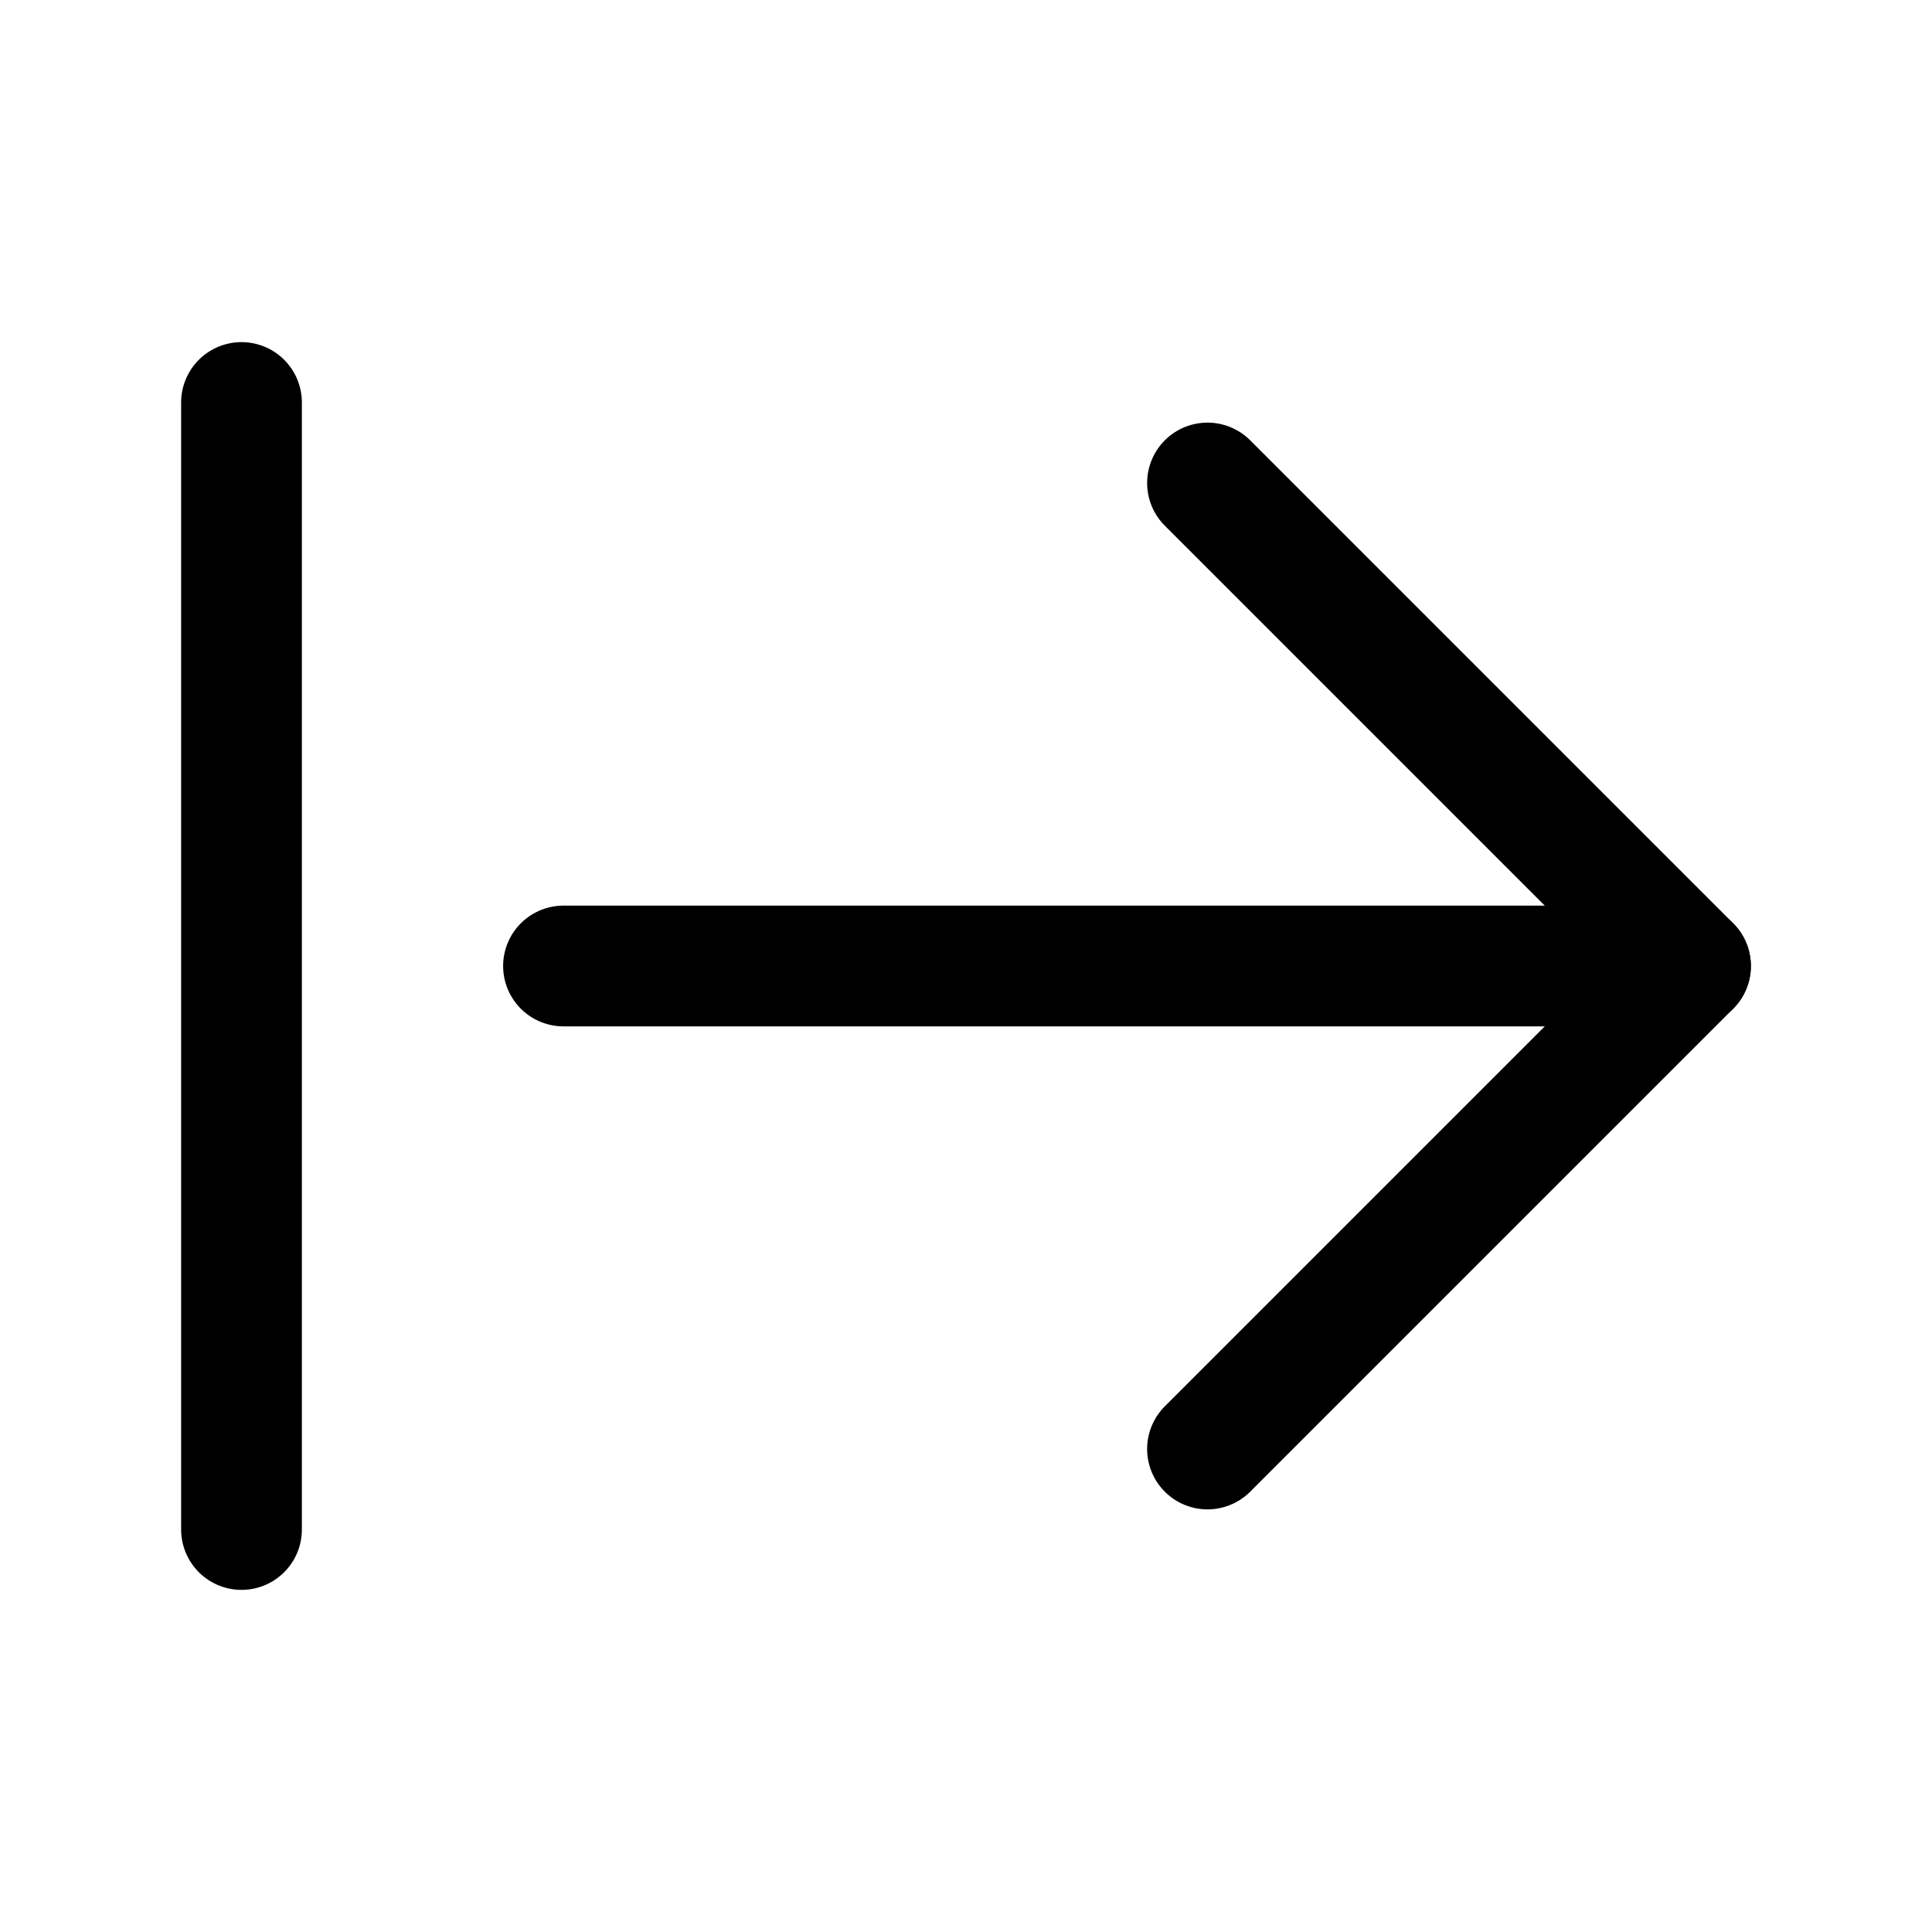
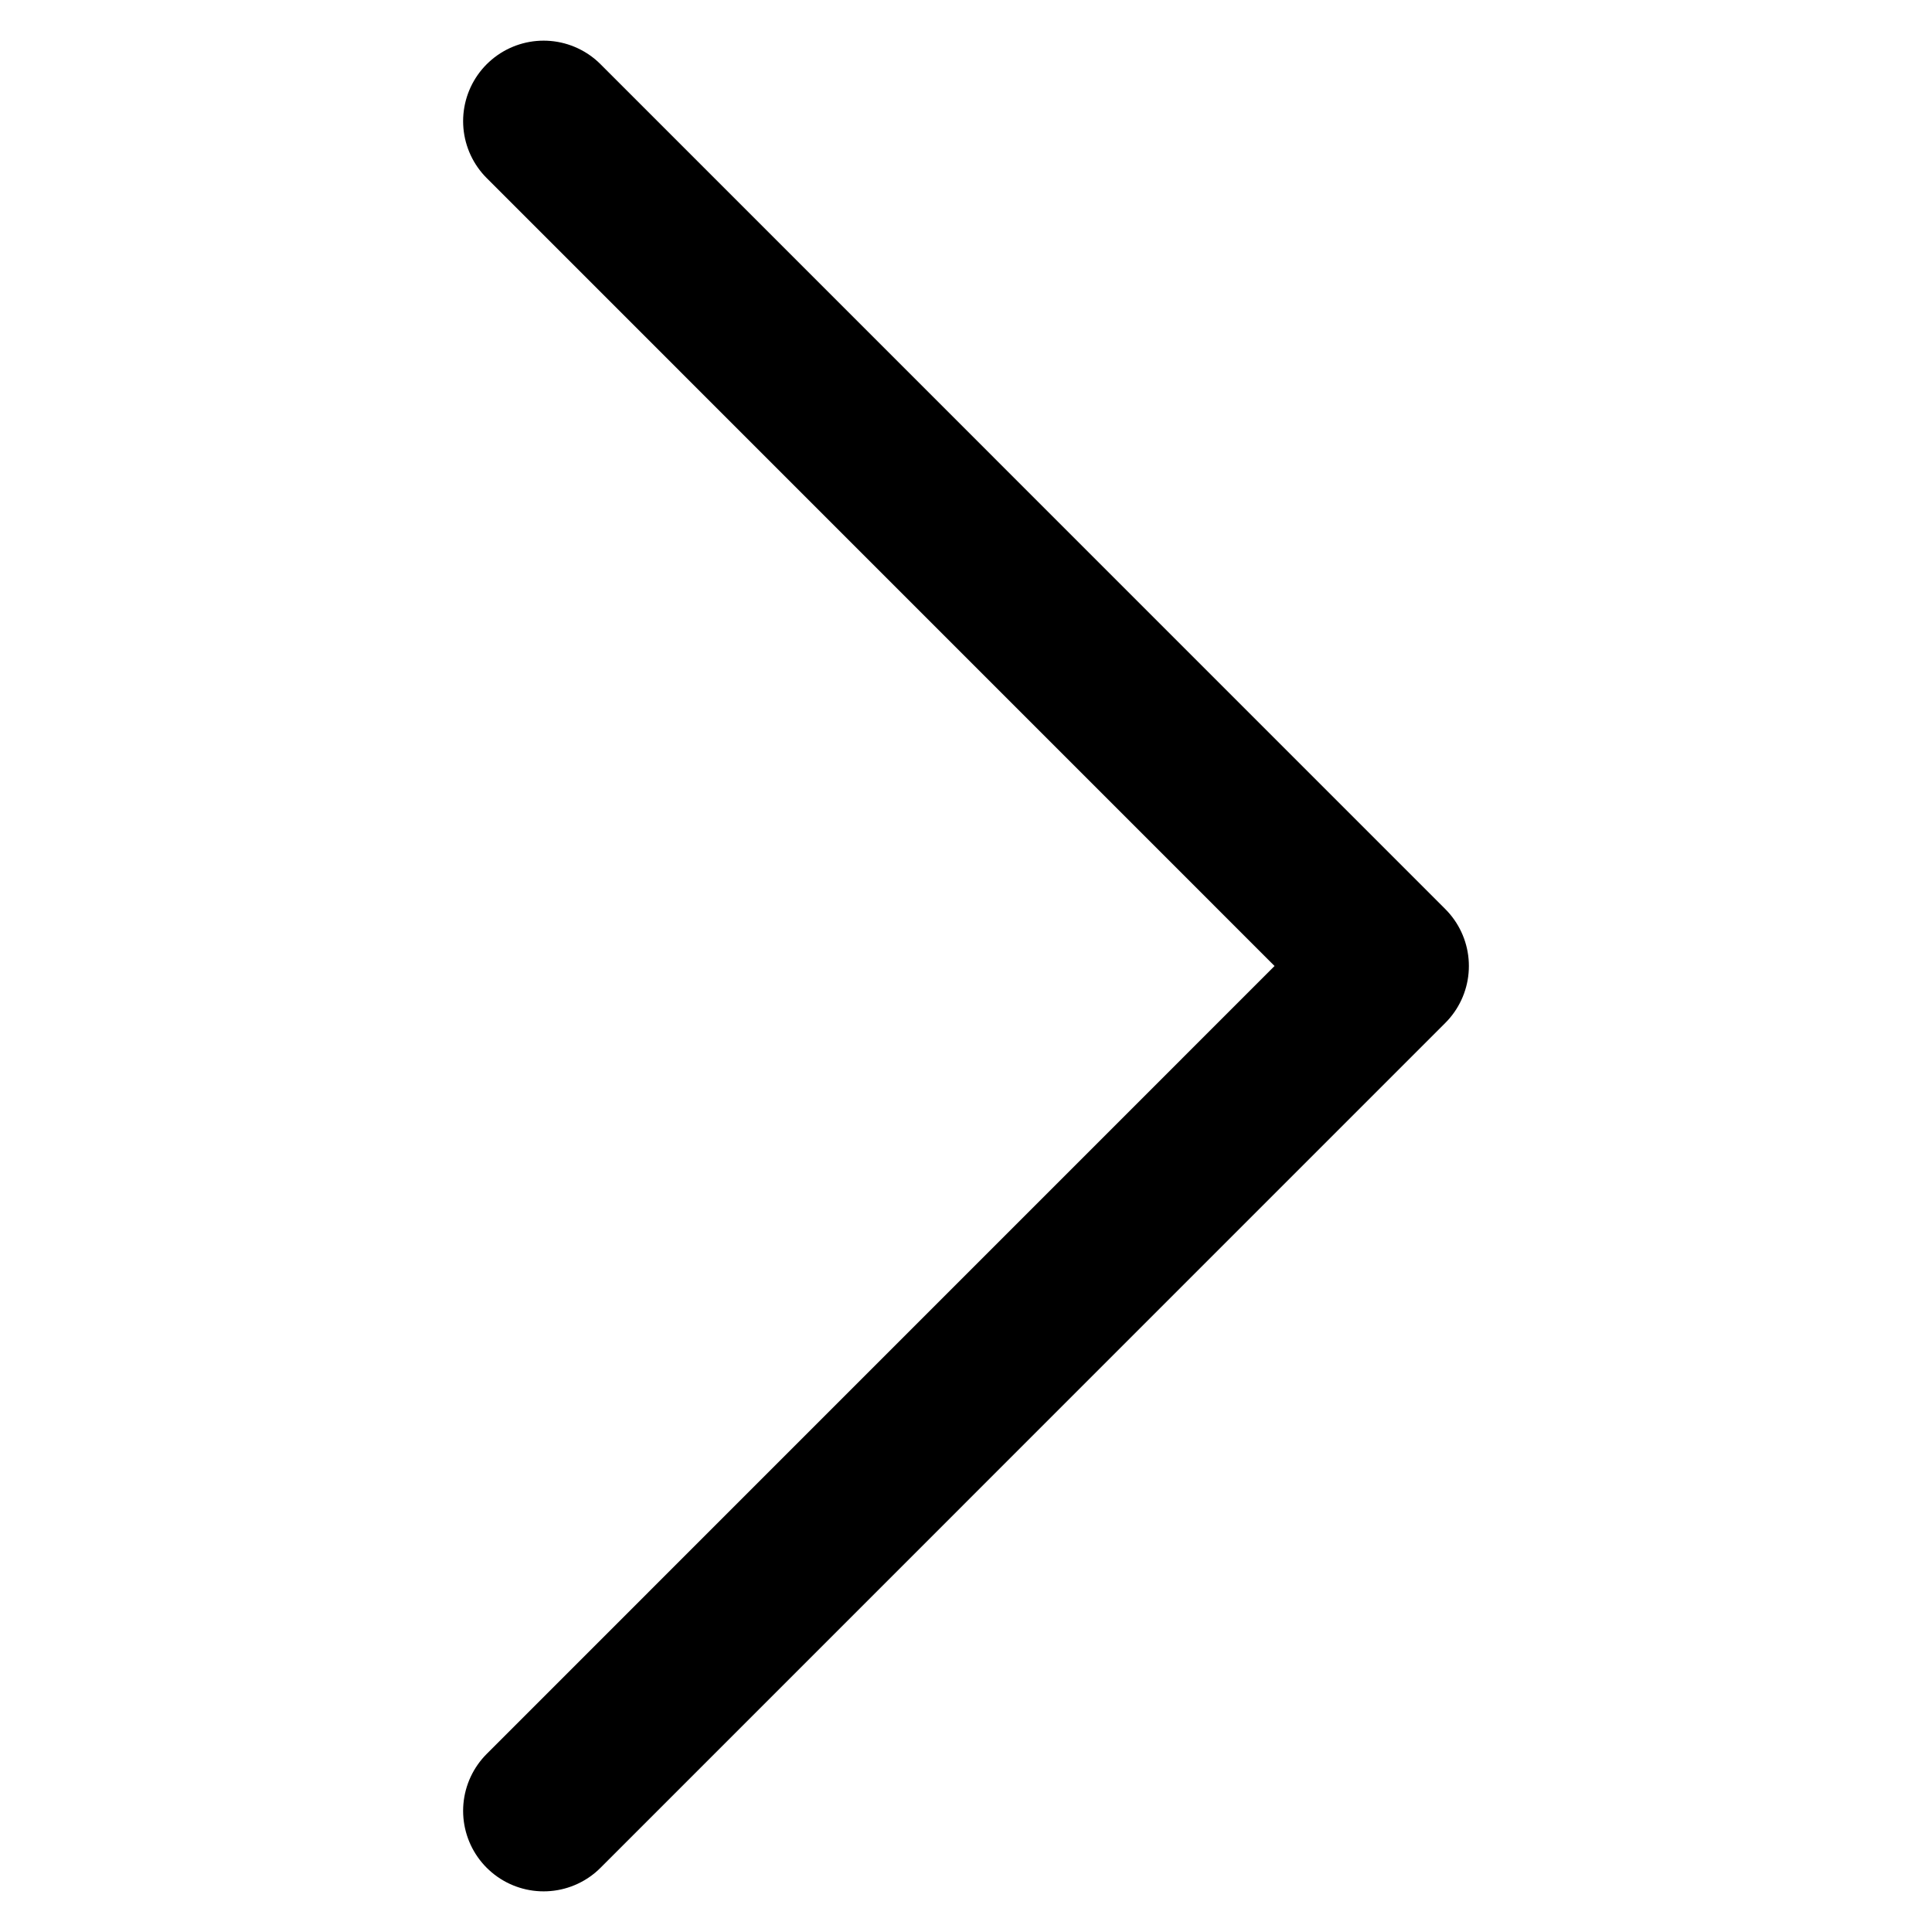
- <svg xmlns="http://www.w3.org/2000/svg" width="24" height="24" viewBox="0 0 24 24" fill="none" stroke="#000000" stroke-width="1.5" stroke-linecap="round" stroke-linejoin="round" class="lucide lucide-arrow-right-from-line-icon lucide-arrow-right-from-line">
-   <path d="M3 5v14" />
-   <path d="M21 12H7" />
-   <path d="m15 18 6-6-6-6" />
+ <svg xmlns="http://www.w3.org/2000/svg" width="24" height="24" viewBox="0 0 24 24" fill="none" stroke="#000000" stroke-width="2" stroke-linecap="round" stroke-linejoin="round" class="lucide lucide-chevron-right-icon lucide-chevron-right" version="1.1" id="svg1">
+   <defs id="defs1" />
+   <path d="M 6.753,22.495 17.247,12 6.753,1.505" id="path1" style="stroke-width:2;stroke-dasharray:none" />
</svg>
